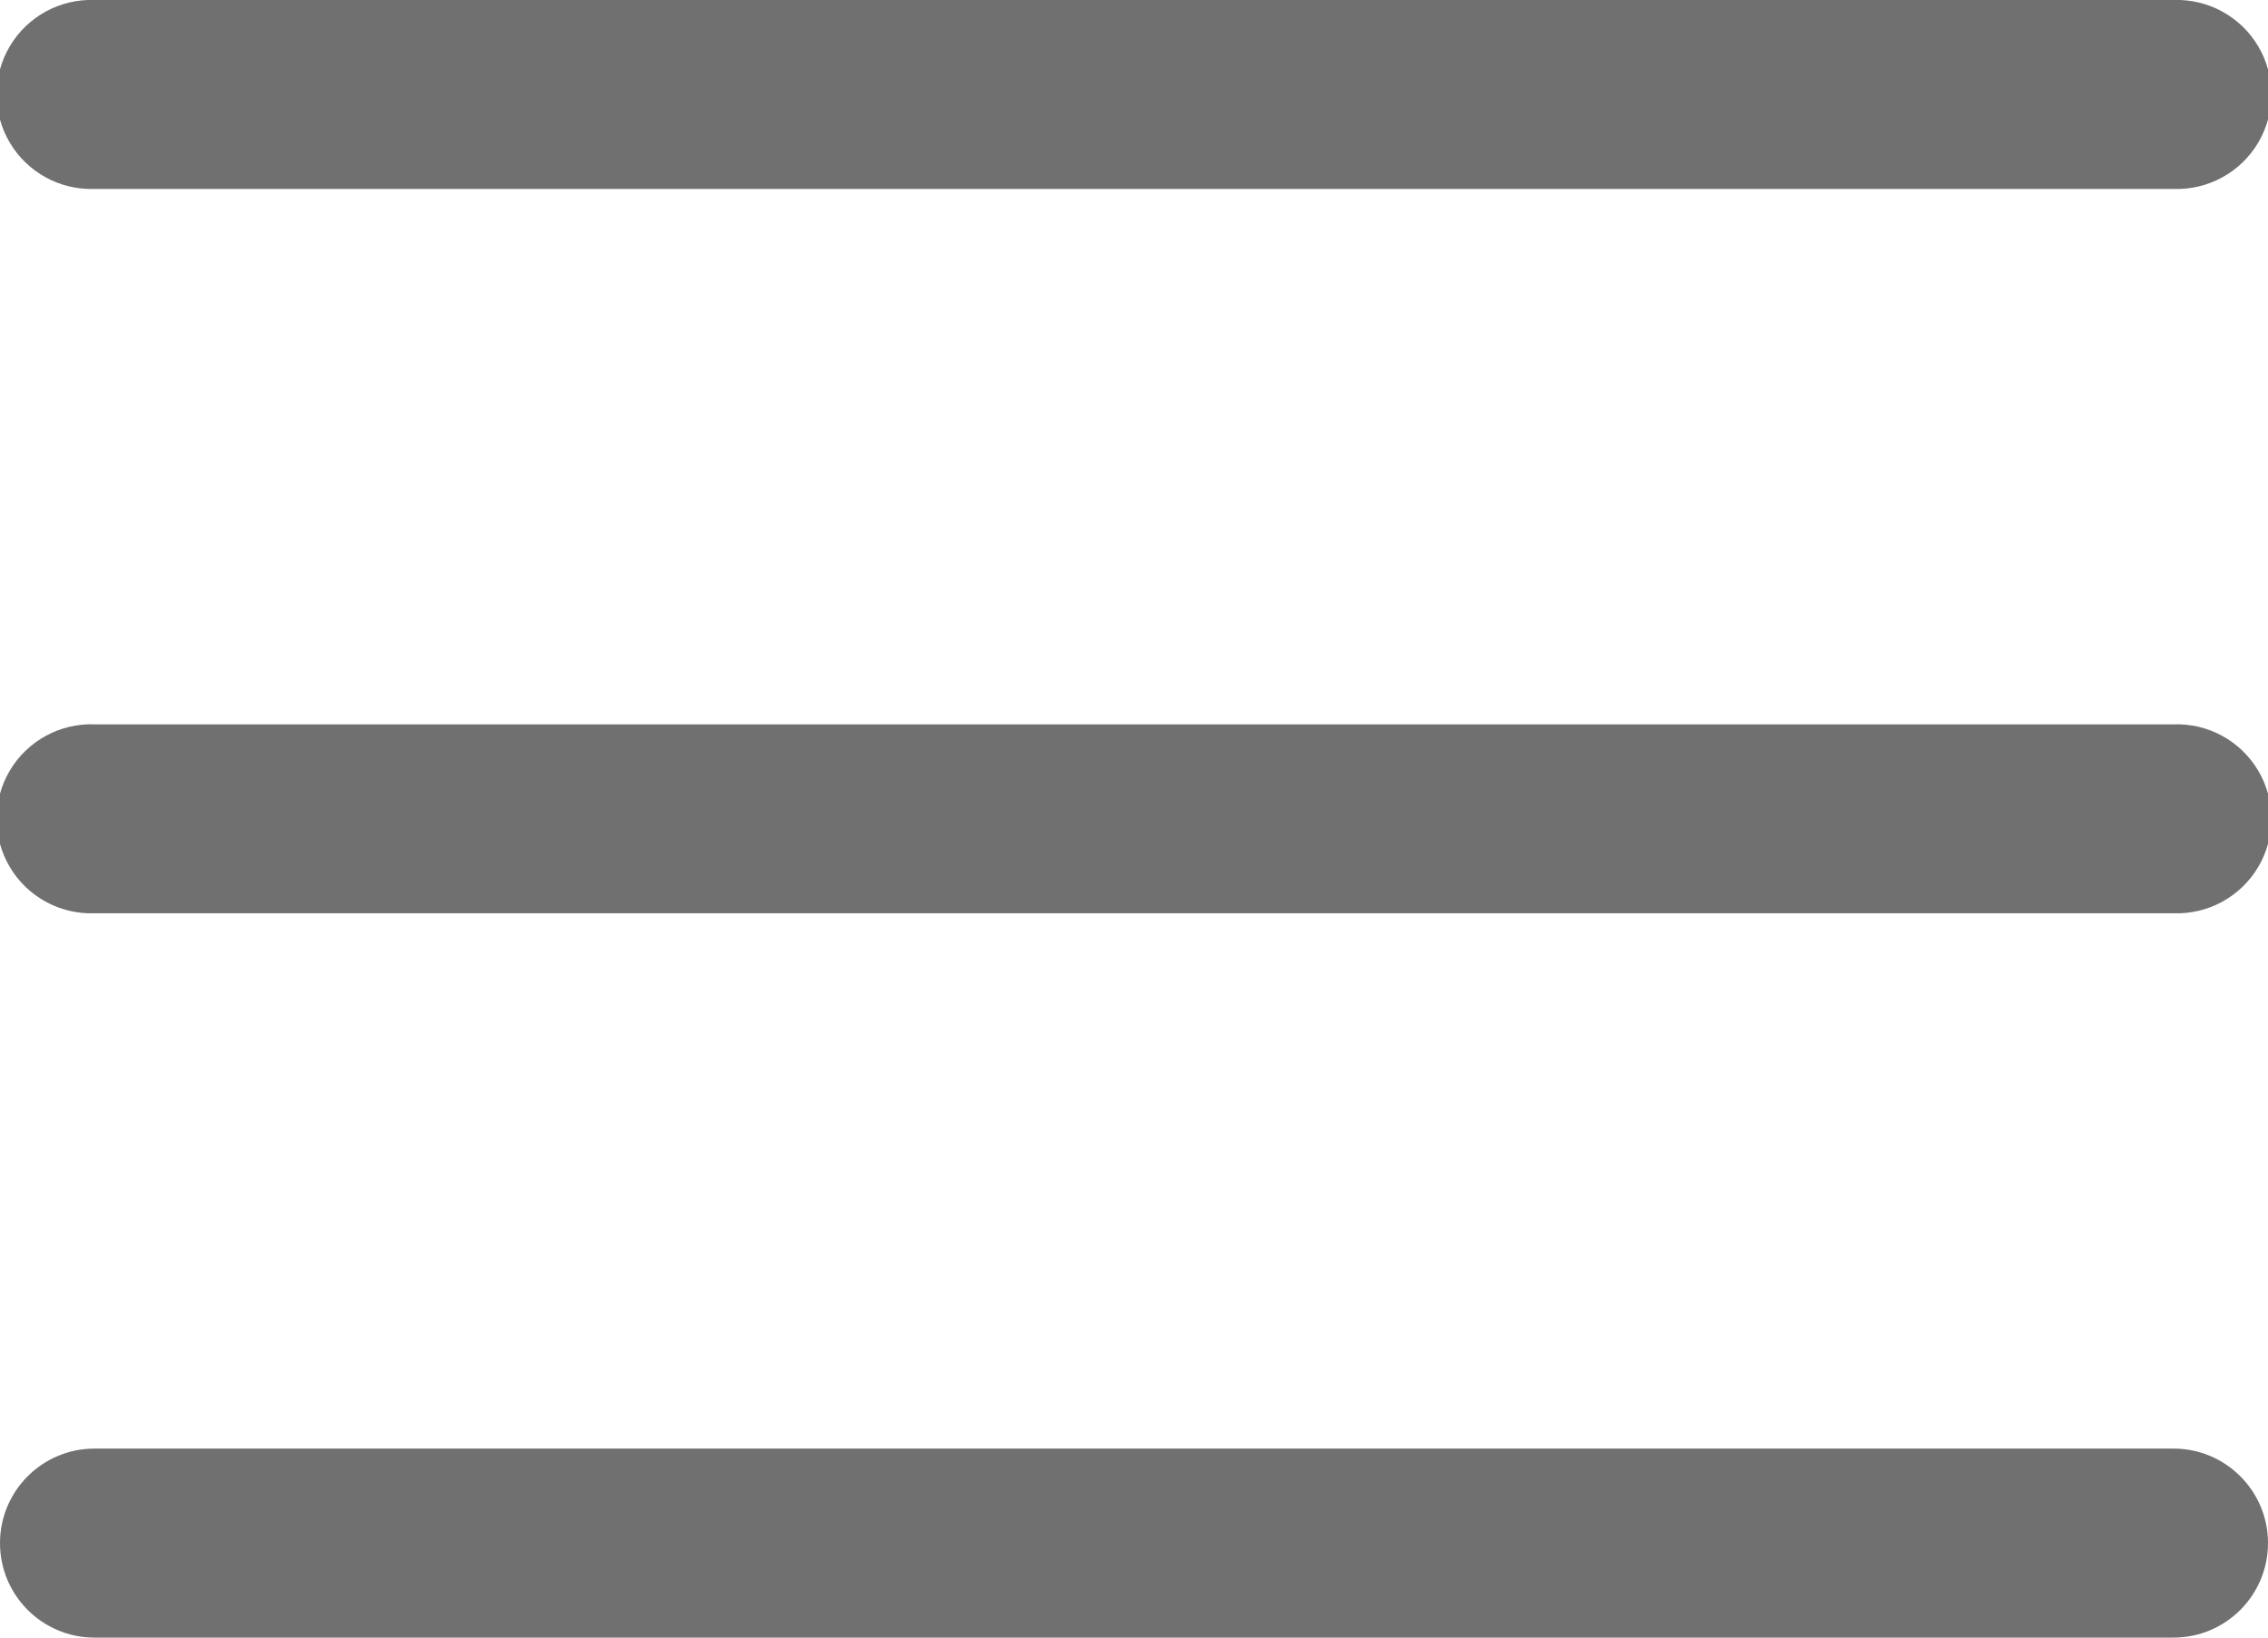
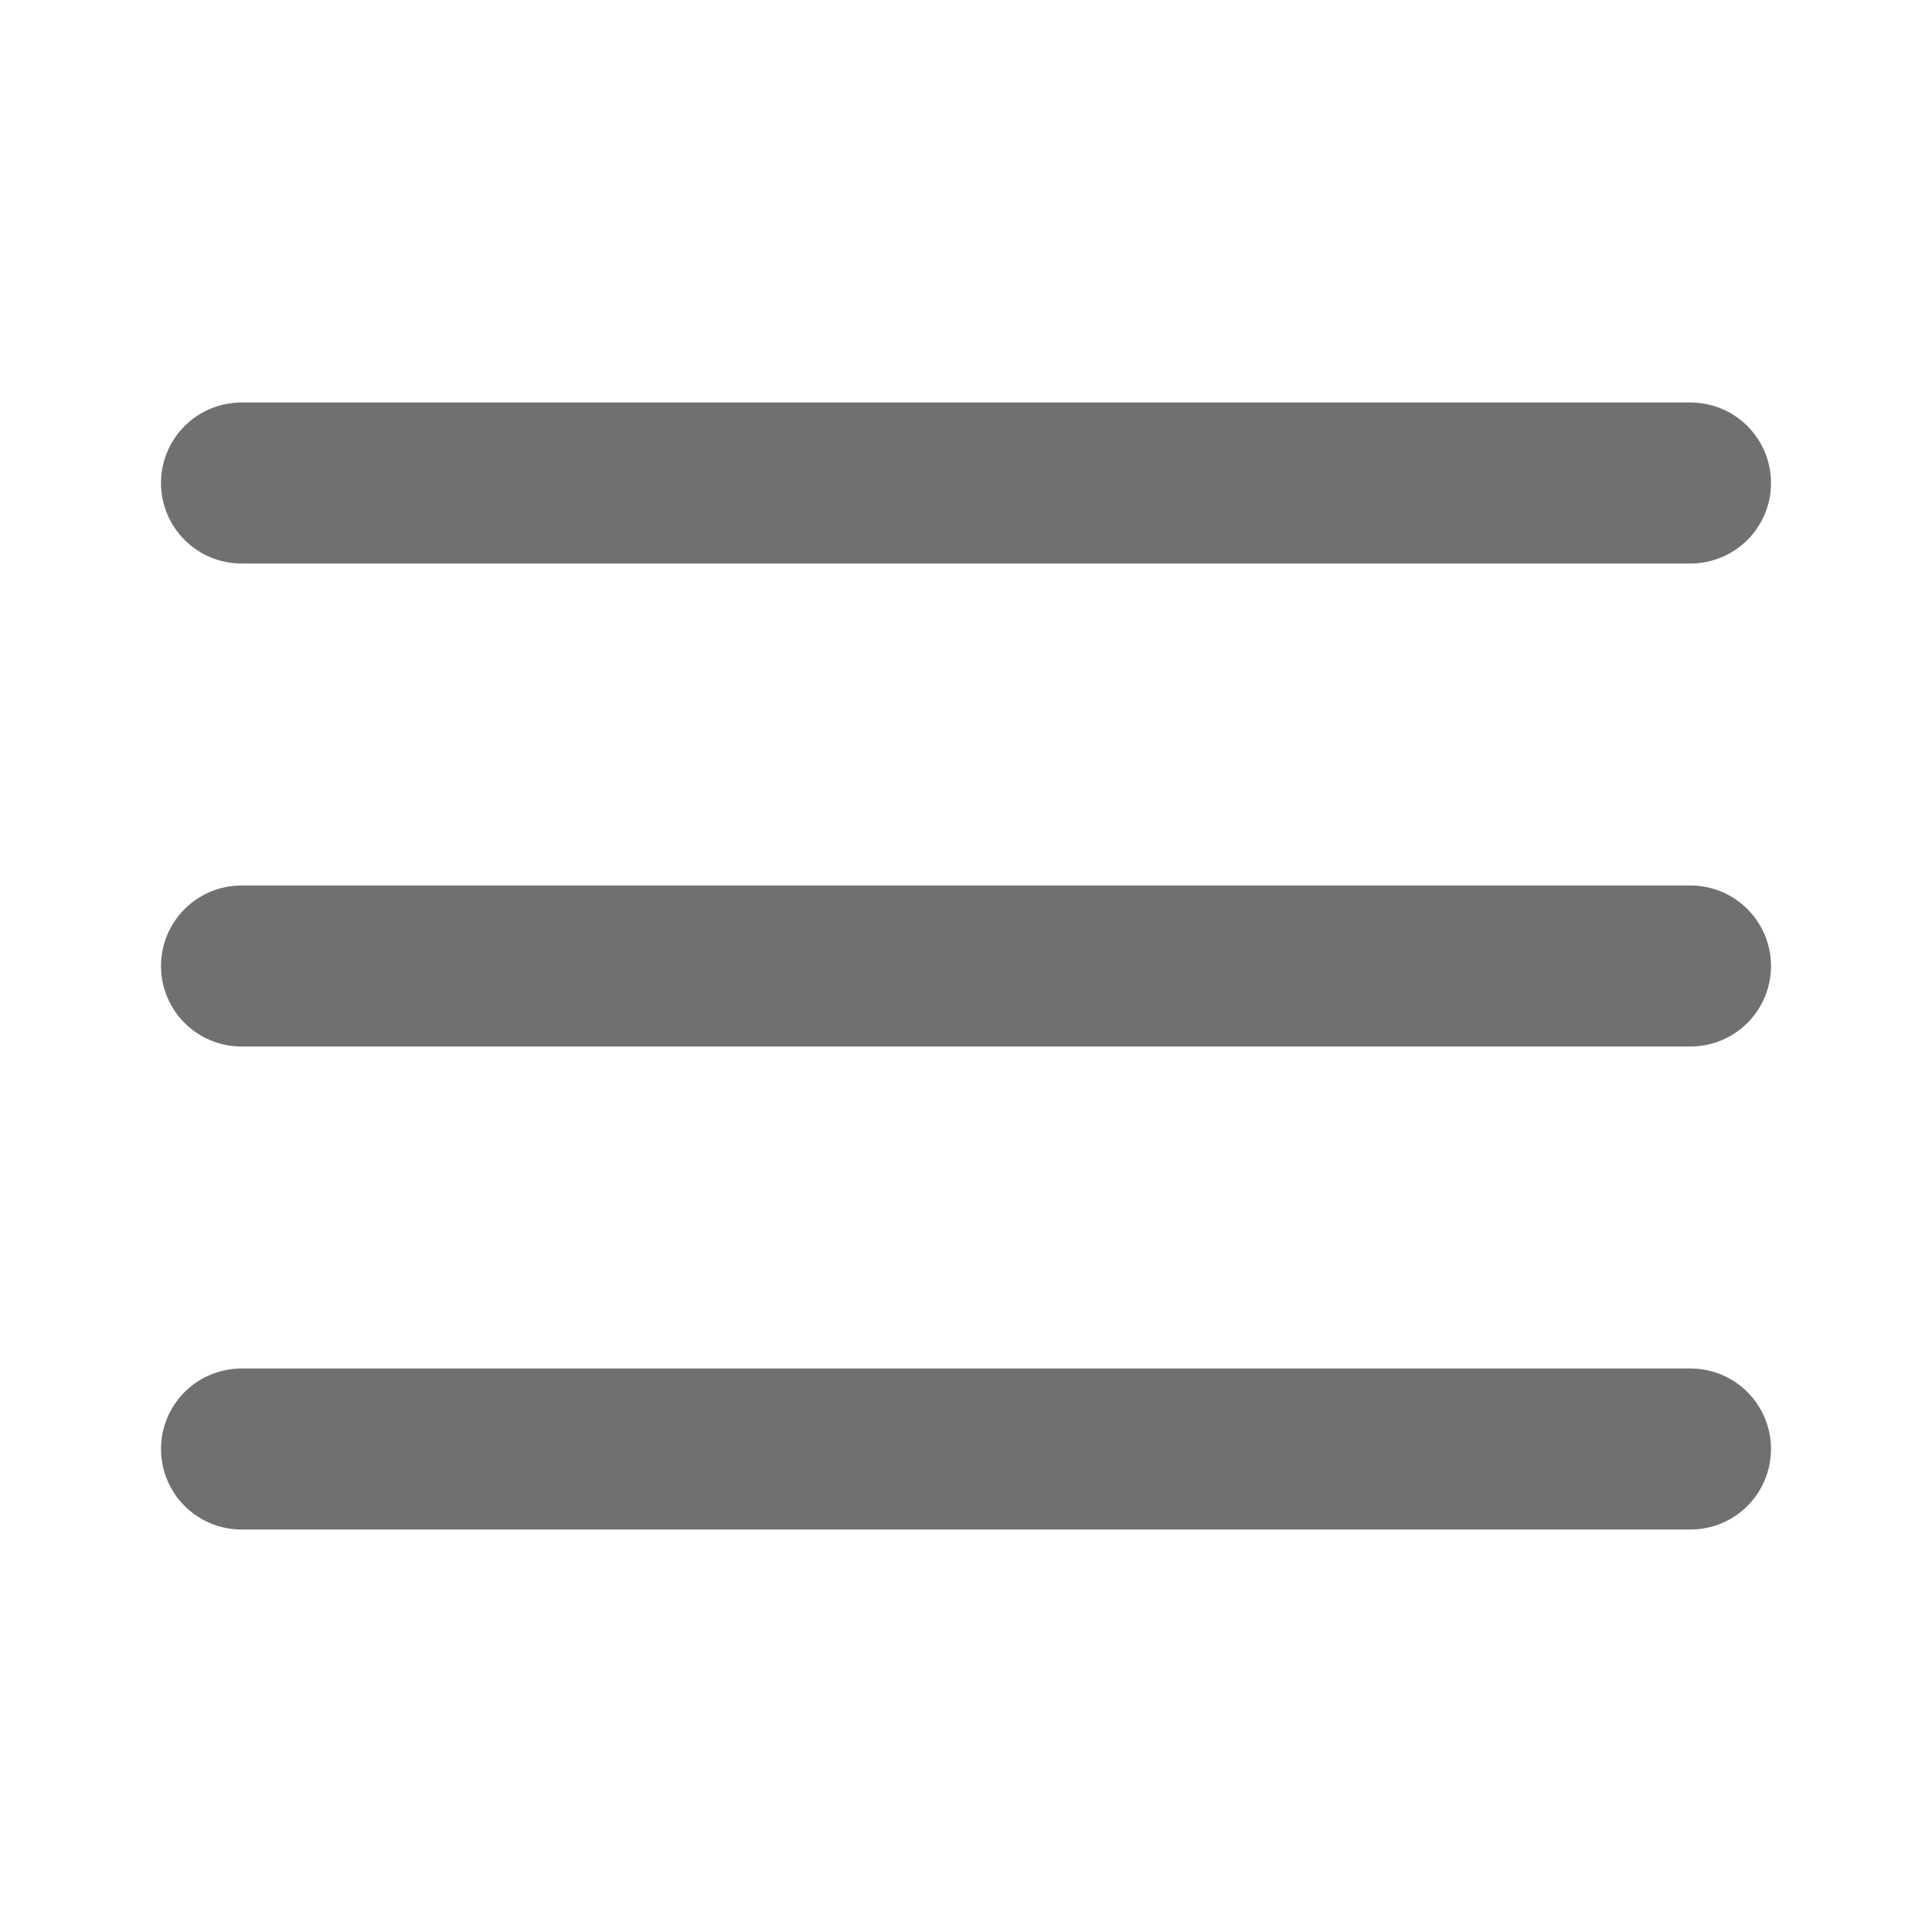
- <svg xmlns="http://www.w3.org/2000/svg" id="Camada_1" data-name="Camada 1" viewBox="0 0 184.47 133.23">
-   <defs>
-     <style>.cls-1{fill:#707070;}</style>
-   </defs>
-   <path class="cls-1" d="M176.78,74.3H7.69a7.69,7.69,0,1,1,0-15.37H176.78a7.69,7.69,0,1,1,0,15.37Z" />
-   <path class="cls-1" d="M176.78,15.37H7.69A7.69,7.69,0,1,1,7.69,0H176.78a7.69,7.69,0,1,1,0,15.37Z" />
-   <path class="cls-1" d="M176.78,133.23H7.69a7.69,7.69,0,0,1,0-15.38H176.78a7.69,7.69,0,0,1,0,15.38Z" />
+ <svg xmlns="http://www.w3.org/2000/svg" width="16" height="16" viewBox="0 0 24 24" fill="none" stroke="#707070" stroke-width="2" stroke-linecap="round" stroke-linejoin="round" class="feather feather-menu">
+   <line x1="3" y1="12" x2="21" y2="12" />
+   <line x1="3" y1="6" x2="21" y2="6" />
+   <line x1="3" y1="18" x2="21" y2="18" />
</svg>
